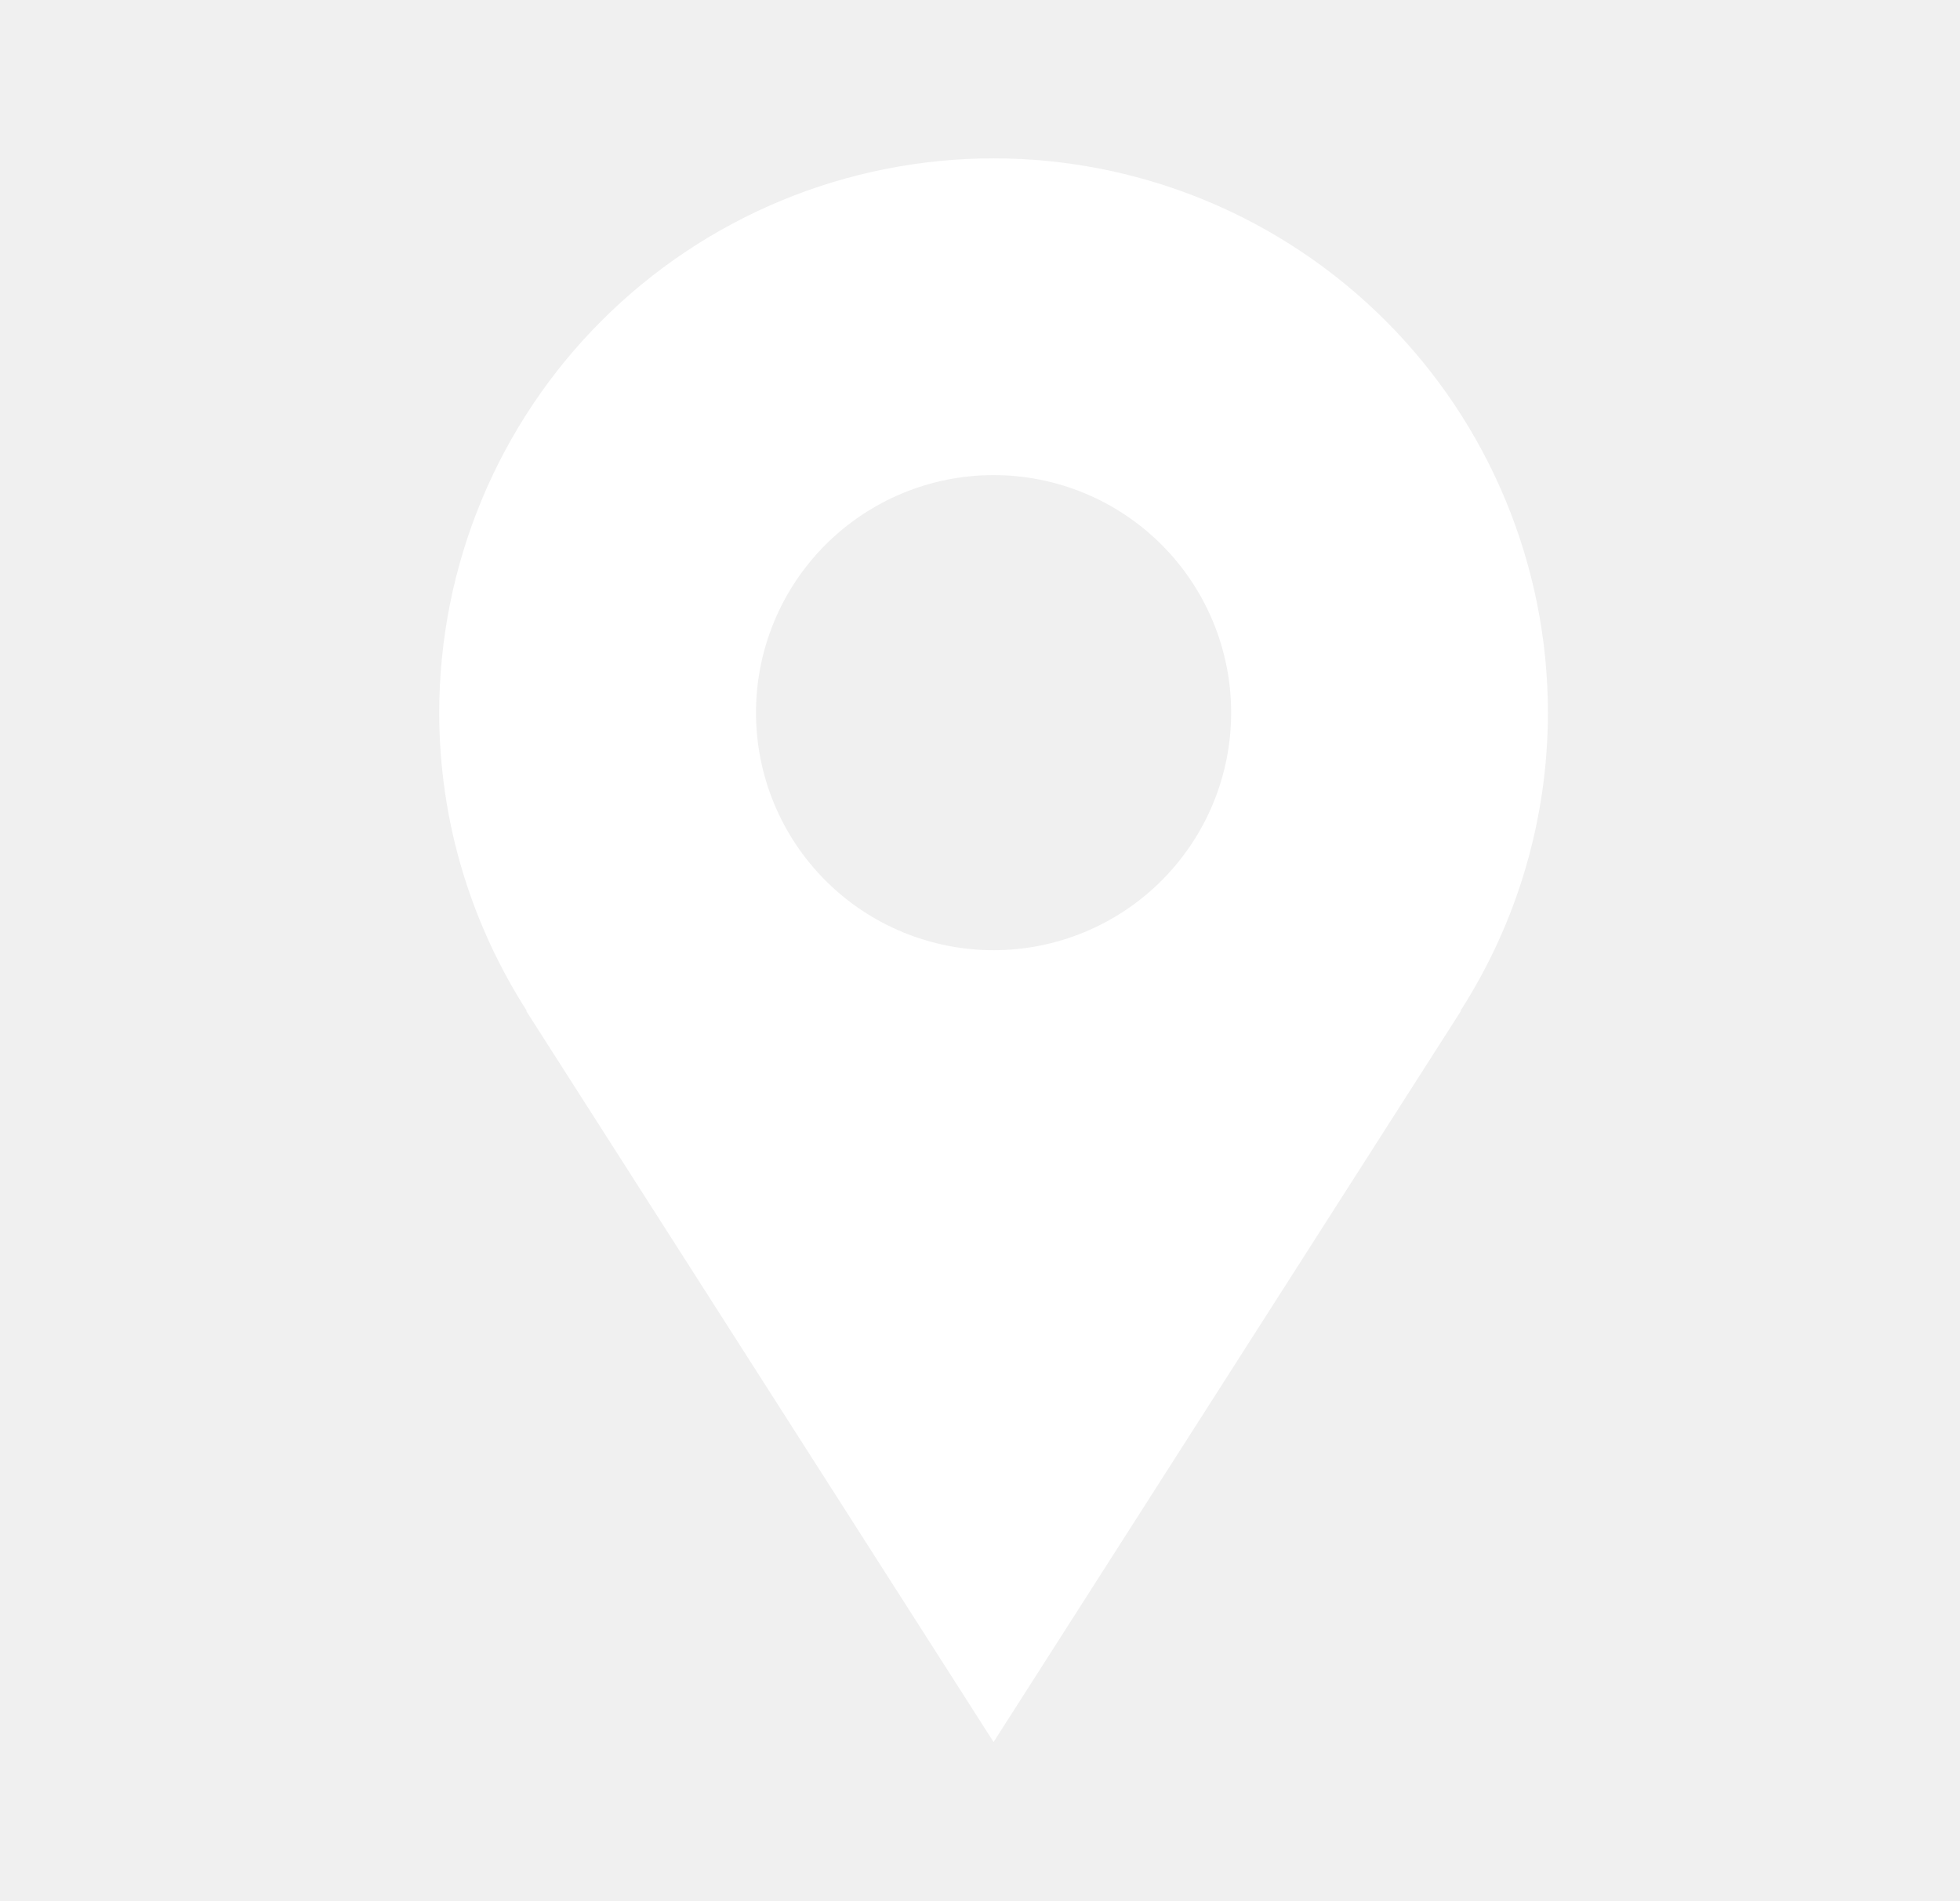
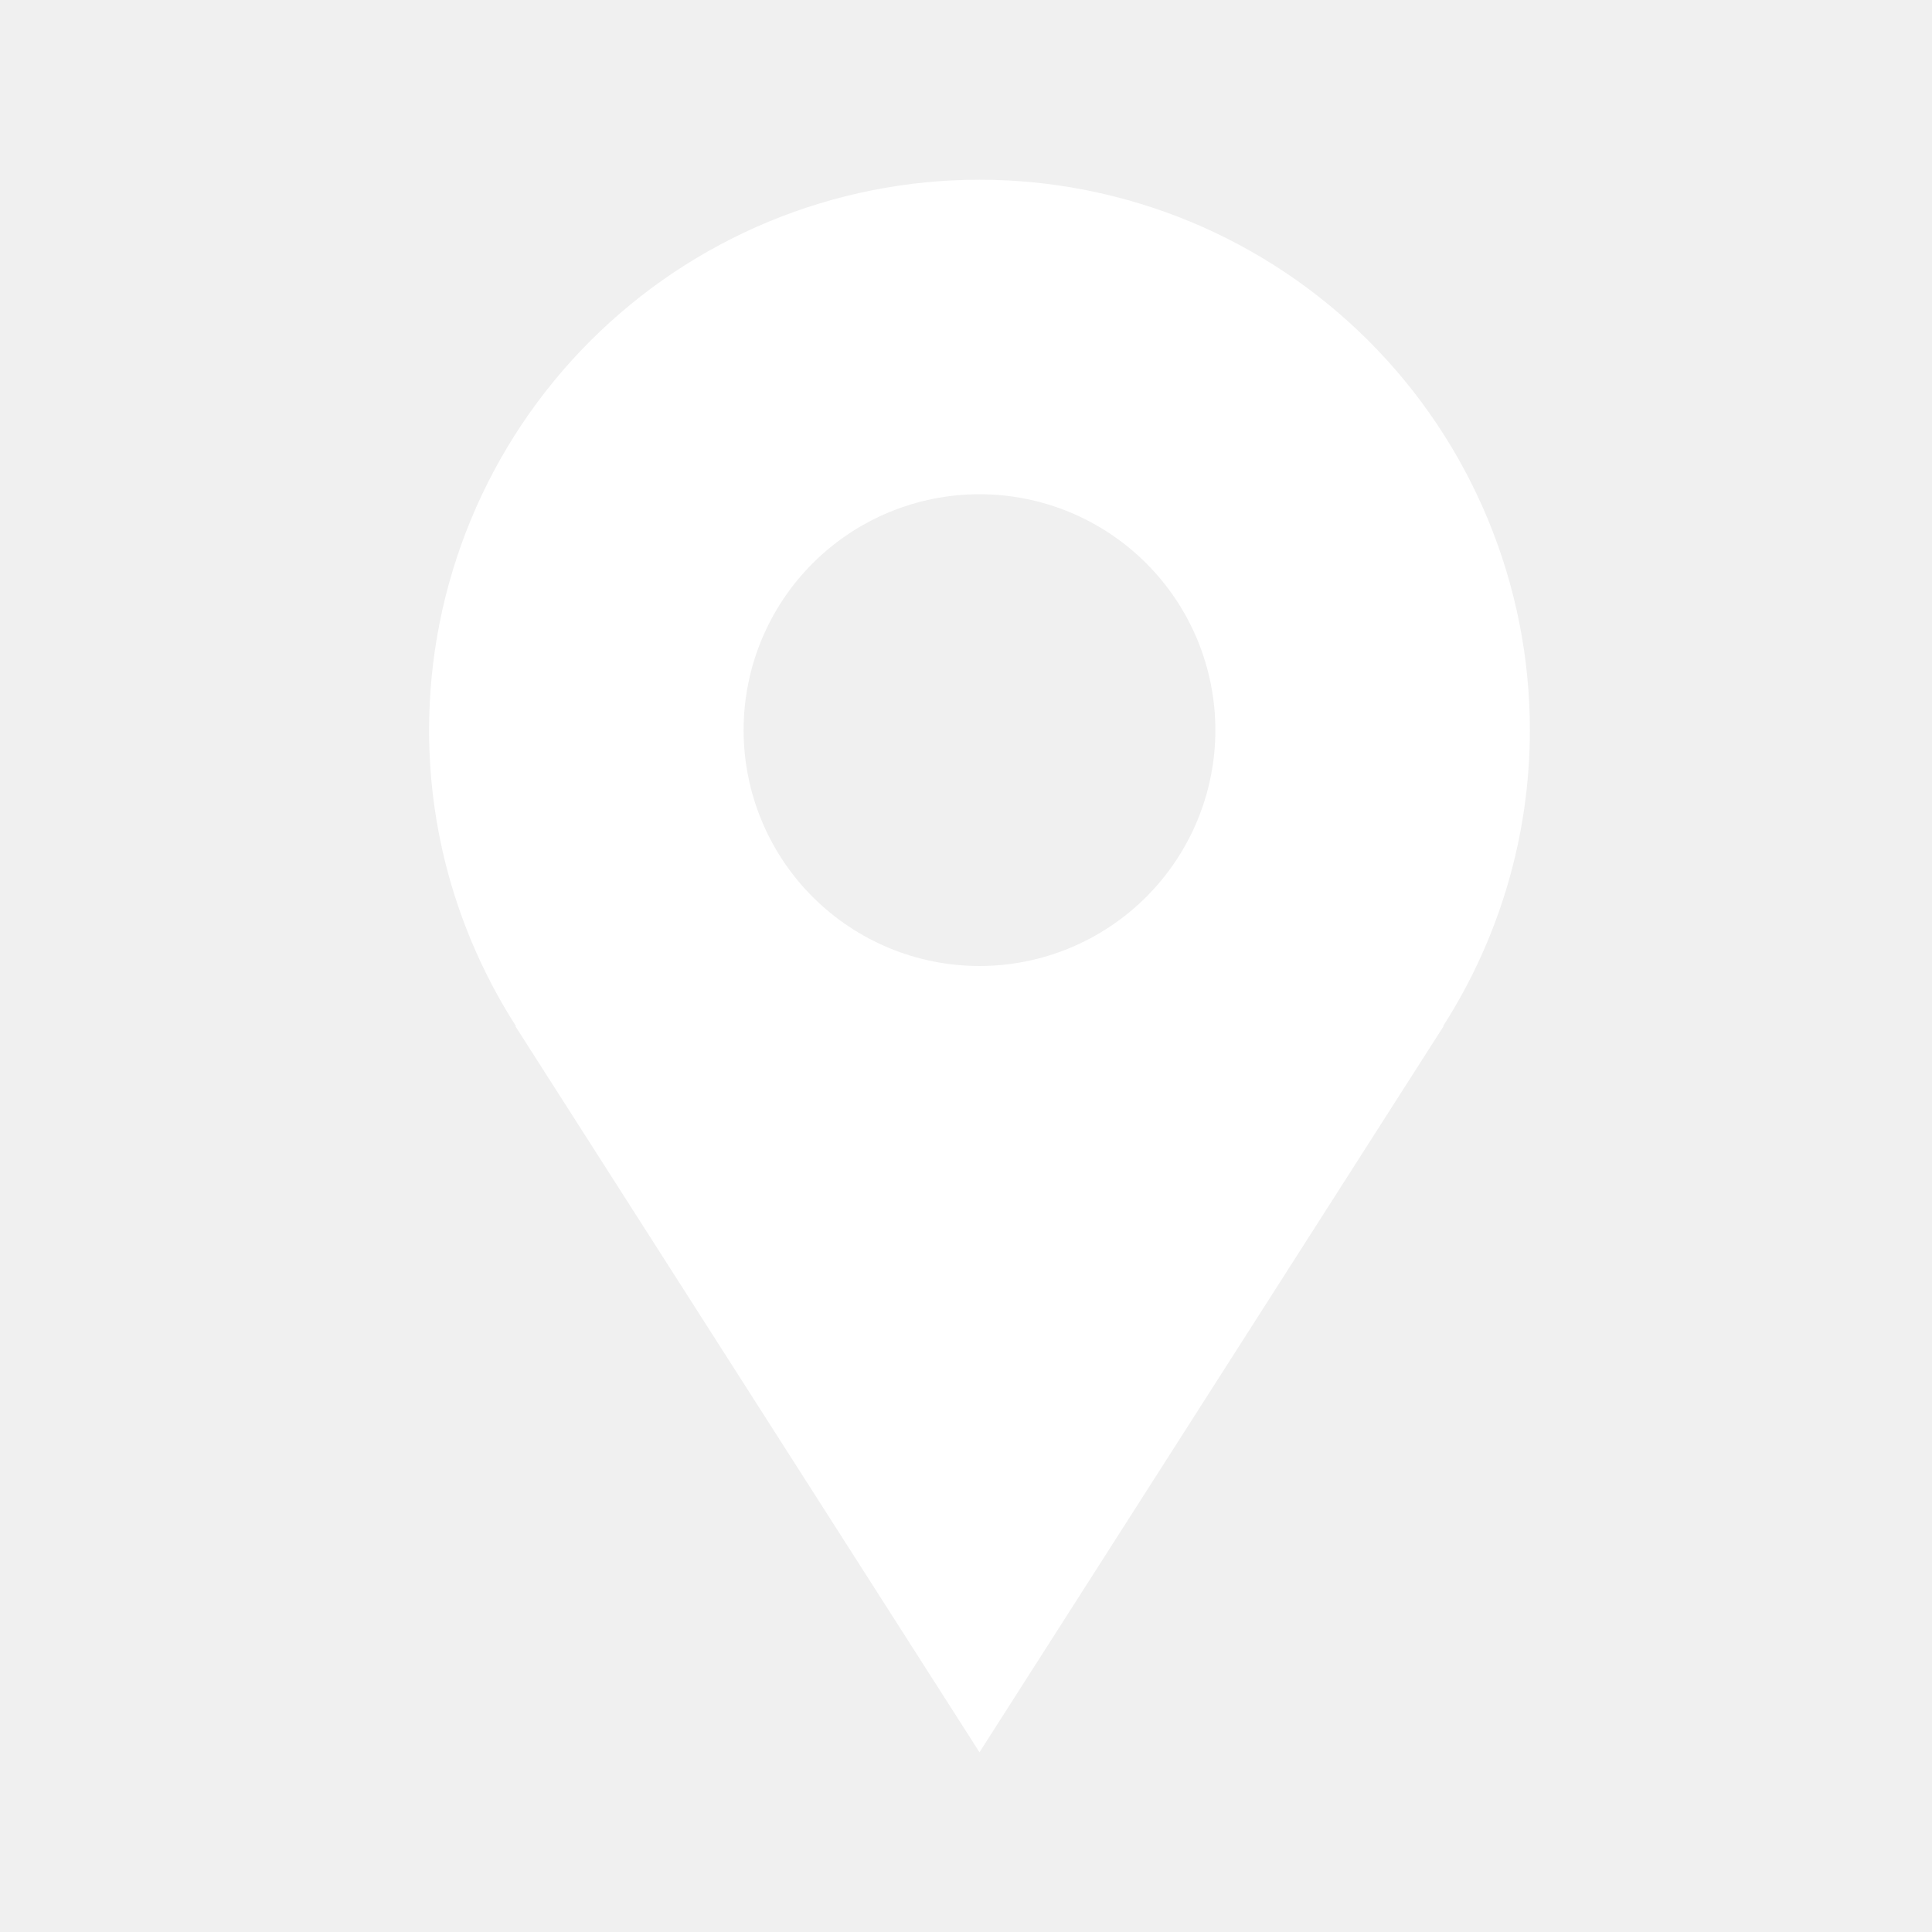
- <svg xmlns="http://www.w3.org/2000/svg" width="33" height="32" viewBox="0 0 43 42" fill="none">
+ <svg xmlns="http://www.w3.org/2000/svg" width="29" height="29" viewBox="0 0 43 42" fill="none">
  <path d="M34.05 15.75C34.05 14.141 33.733 12.548 33.117 11.062C32.502 9.576 31.599 8.225 30.462 7.088C29.324 5.95 27.974 5.048 26.488 4.432C25.001 3.817 23.409 3.5 21.8 3.5C20.191 3.5 18.598 3.817 17.112 4.432C15.626 5.048 14.275 5.95 13.138 7.088C12 8.225 11.098 9.576 10.482 11.062C9.867 12.548 9.55 14.141 9.55 15.75C9.55 18.177 10.266 20.435 11.484 22.339H11.47L21.8 38.5L32.13 22.339H32.118C33.379 20.373 34.05 18.086 34.05 15.75ZM21.8 21C20.407 21 19.072 20.447 18.087 19.462C17.103 18.478 16.55 17.142 16.55 15.75C16.55 14.358 17.103 13.022 18.087 12.038C19.072 11.053 20.407 10.5 21.8 10.5C23.192 10.5 24.527 11.053 25.512 12.038C26.497 13.022 27.05 14.358 27.05 15.75C27.05 17.142 26.497 18.478 25.512 19.462C24.527 20.447 23.192 21 21.8 21Z" fill="white" />
</svg>
